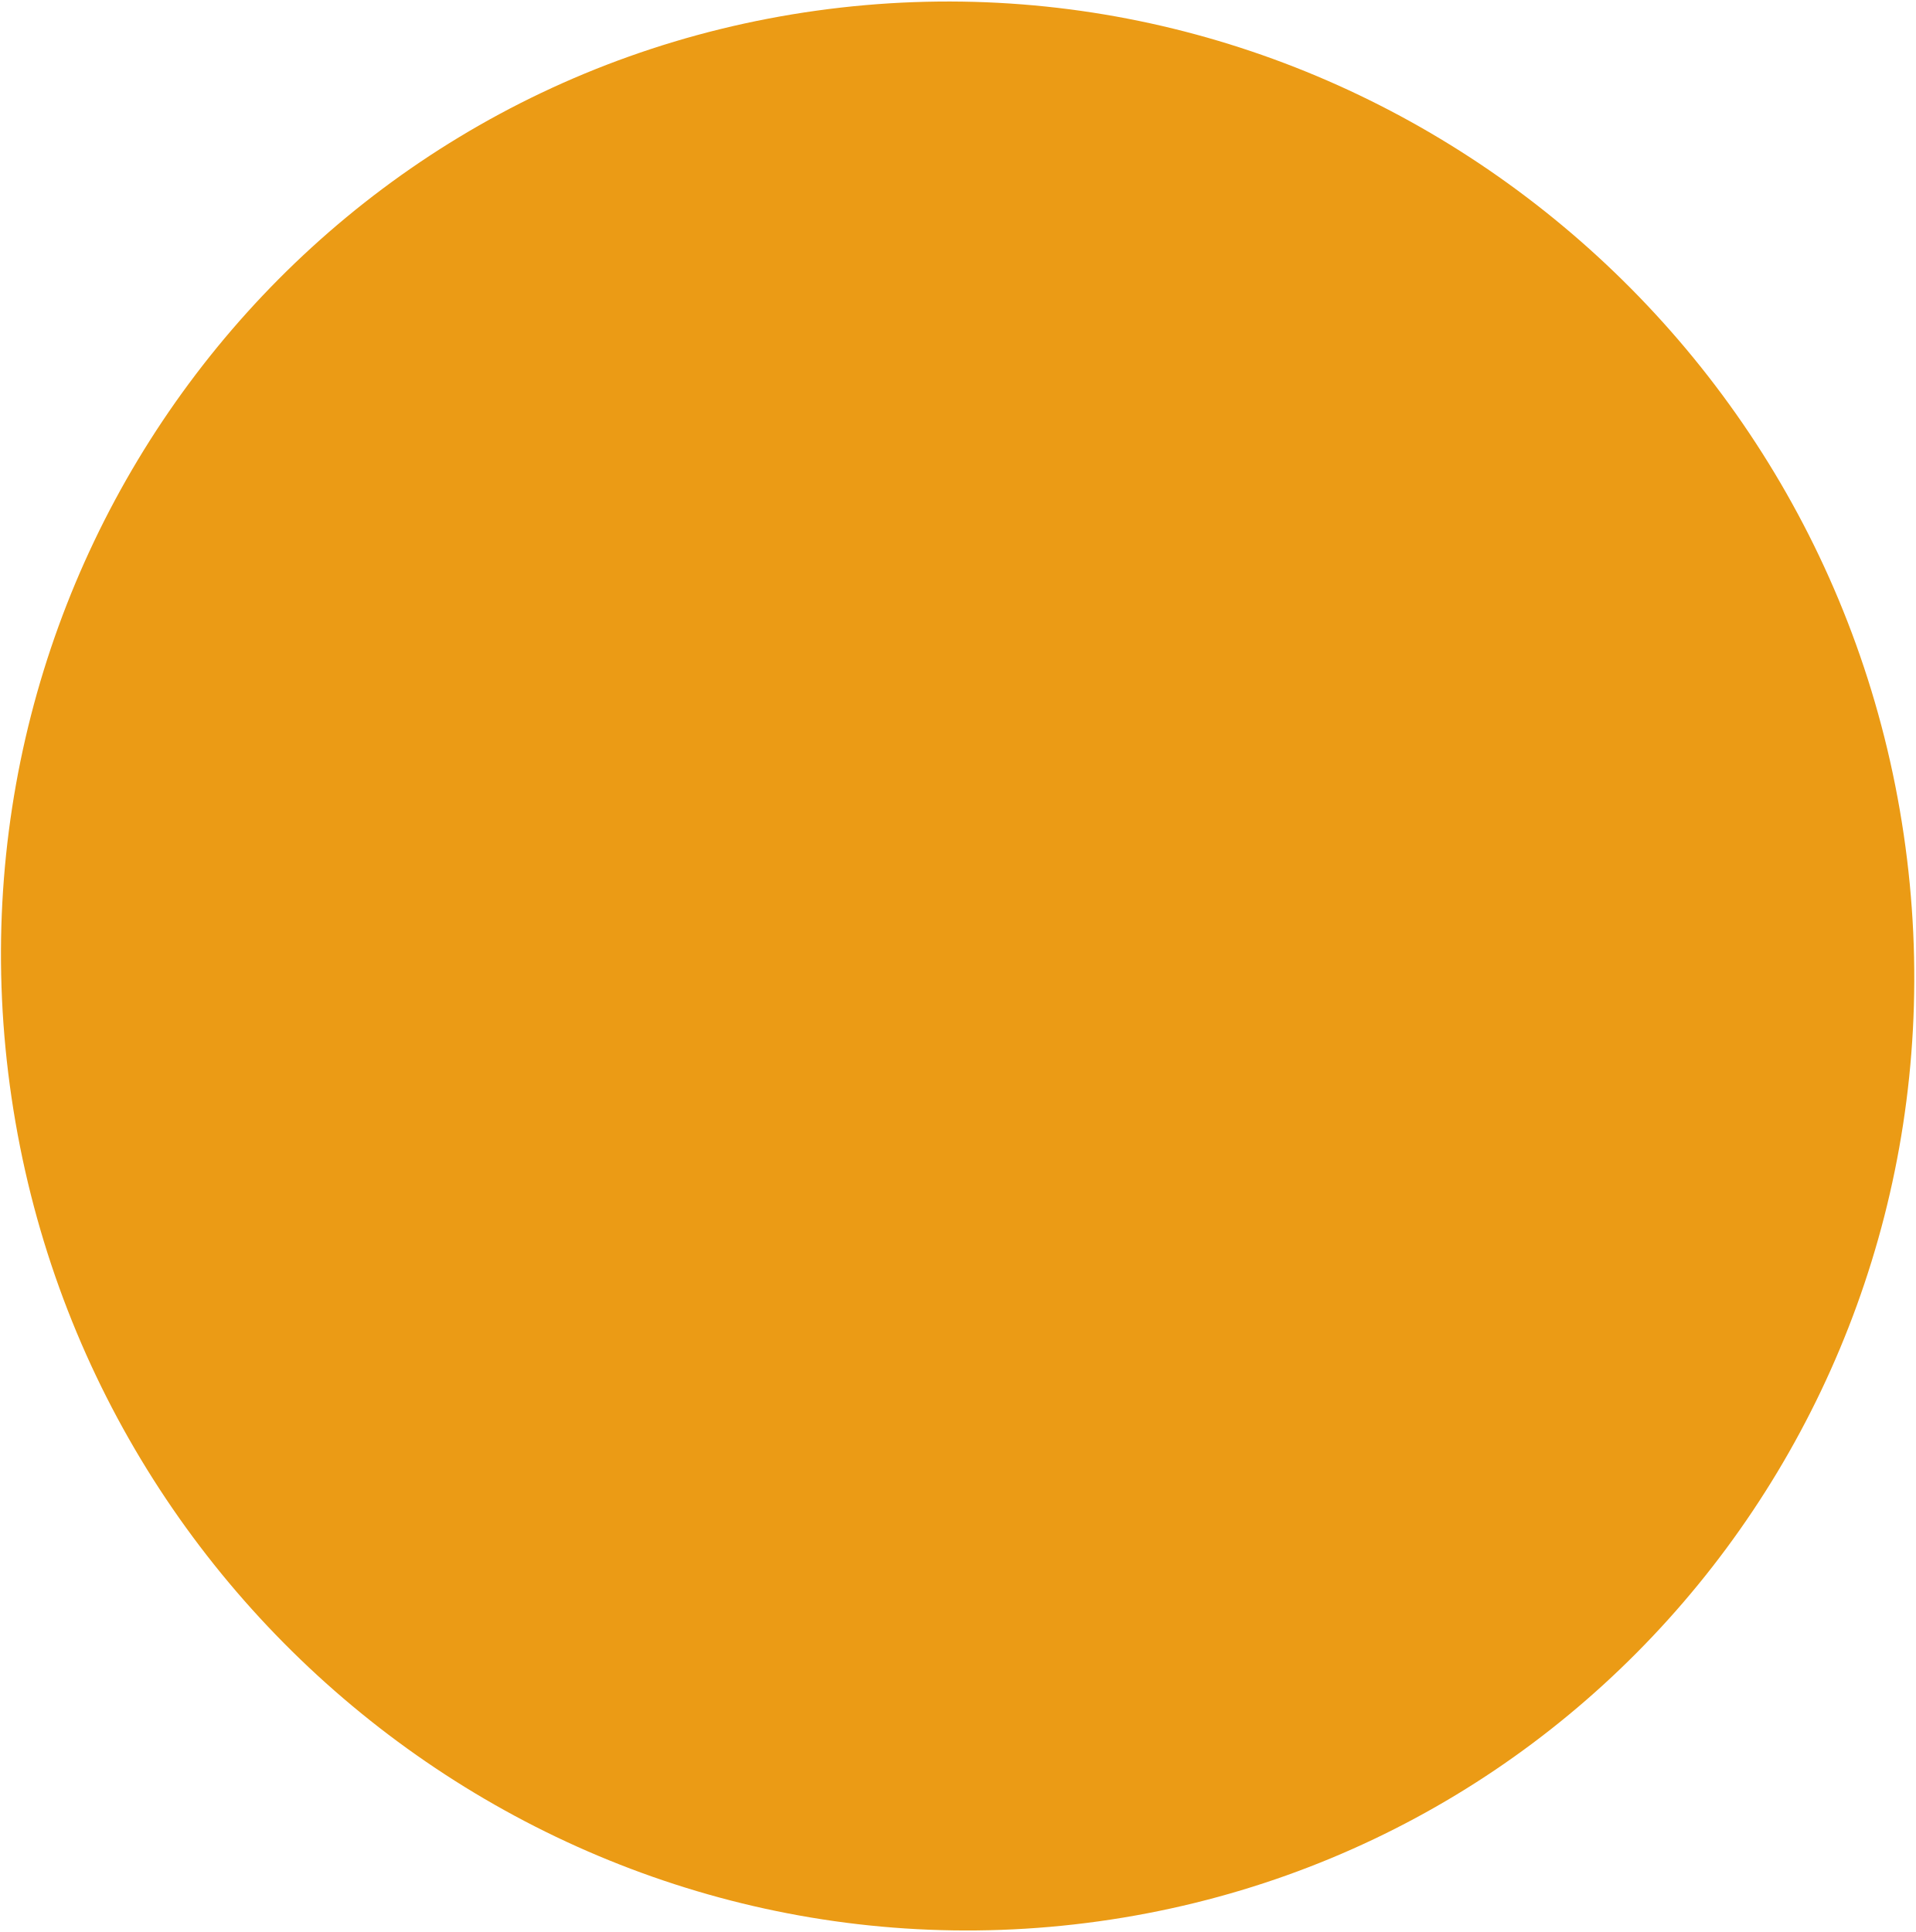
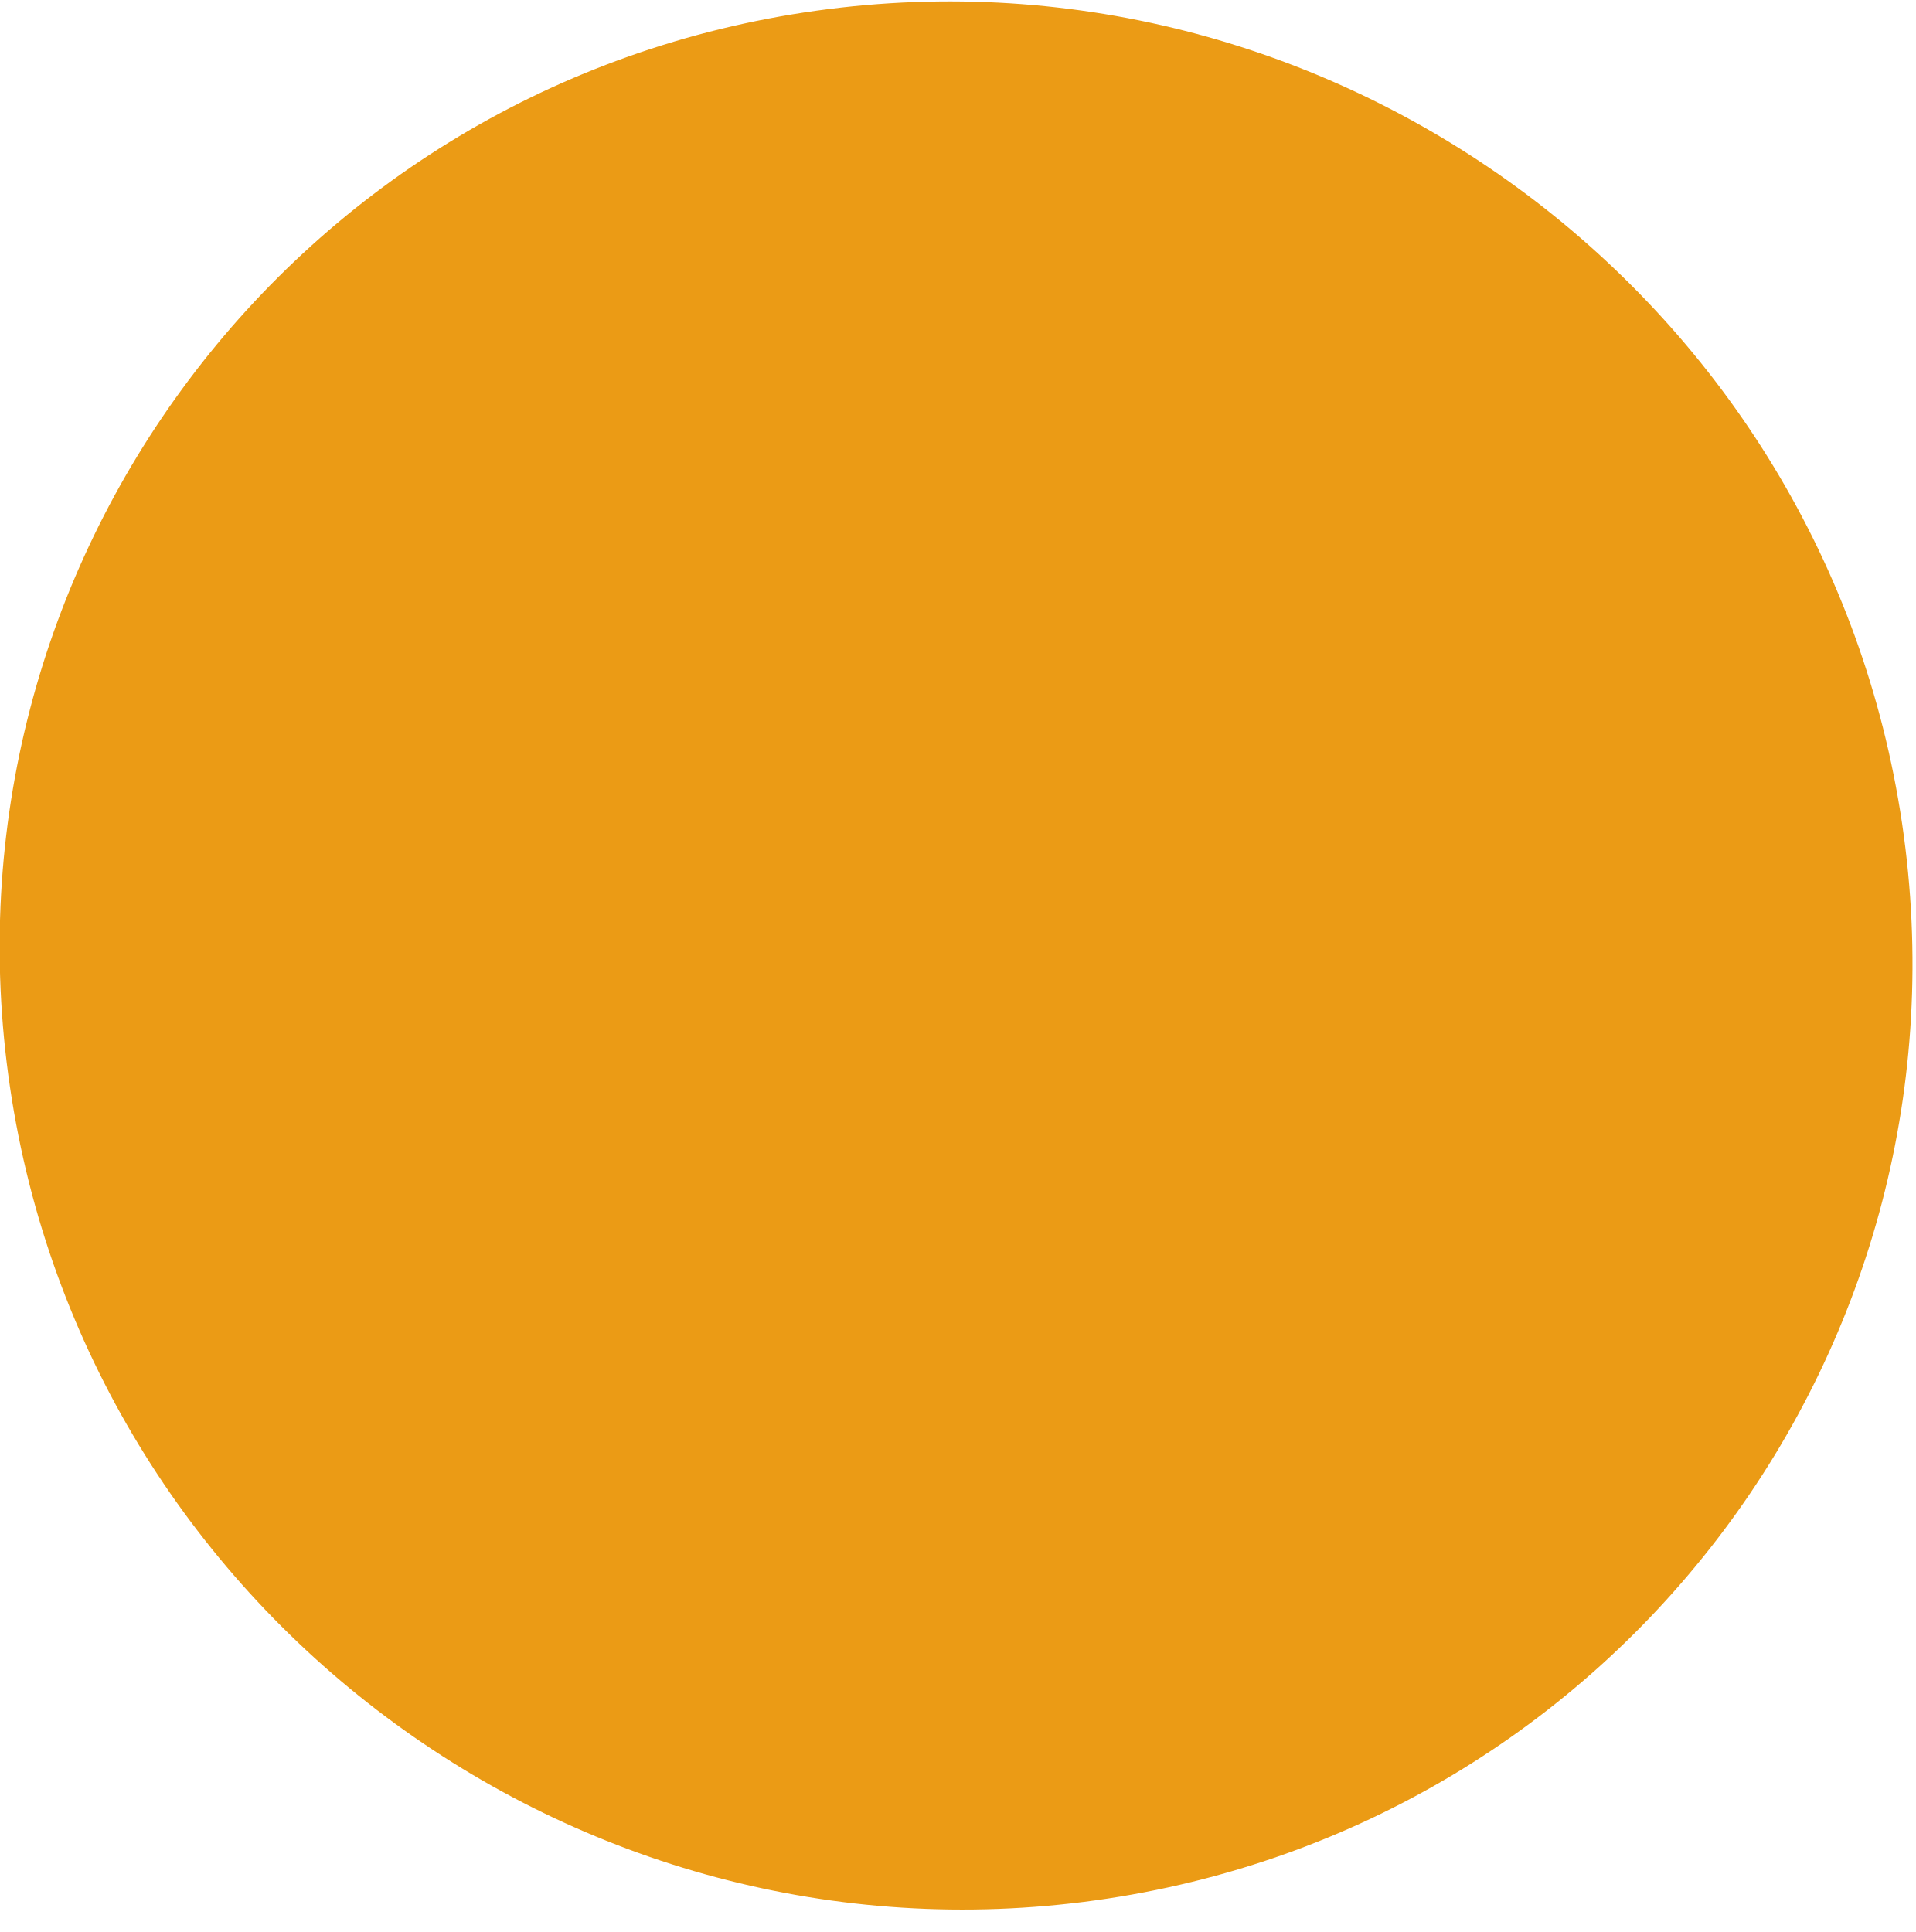
<svg xmlns="http://www.w3.org/2000/svg" width="902" height="910" viewBox="0 0 902 910" fill="none">
-   <ellipse cx="449.857" cy="454.856" rx="449.857" ry="454.856" transform="matrix(0.99045 -0.137871 0.146067 0.989275 -61 67.0443)" fill="#EB9B15" />
+   <ellipse cx="449.857" cy="449.857" rx="449.857" ry="449.857" transform="matrix(0.99045 -0.137871 0.146067 0.989275 -61 67.0443)" fill="#EB9B15" />
</svg>
